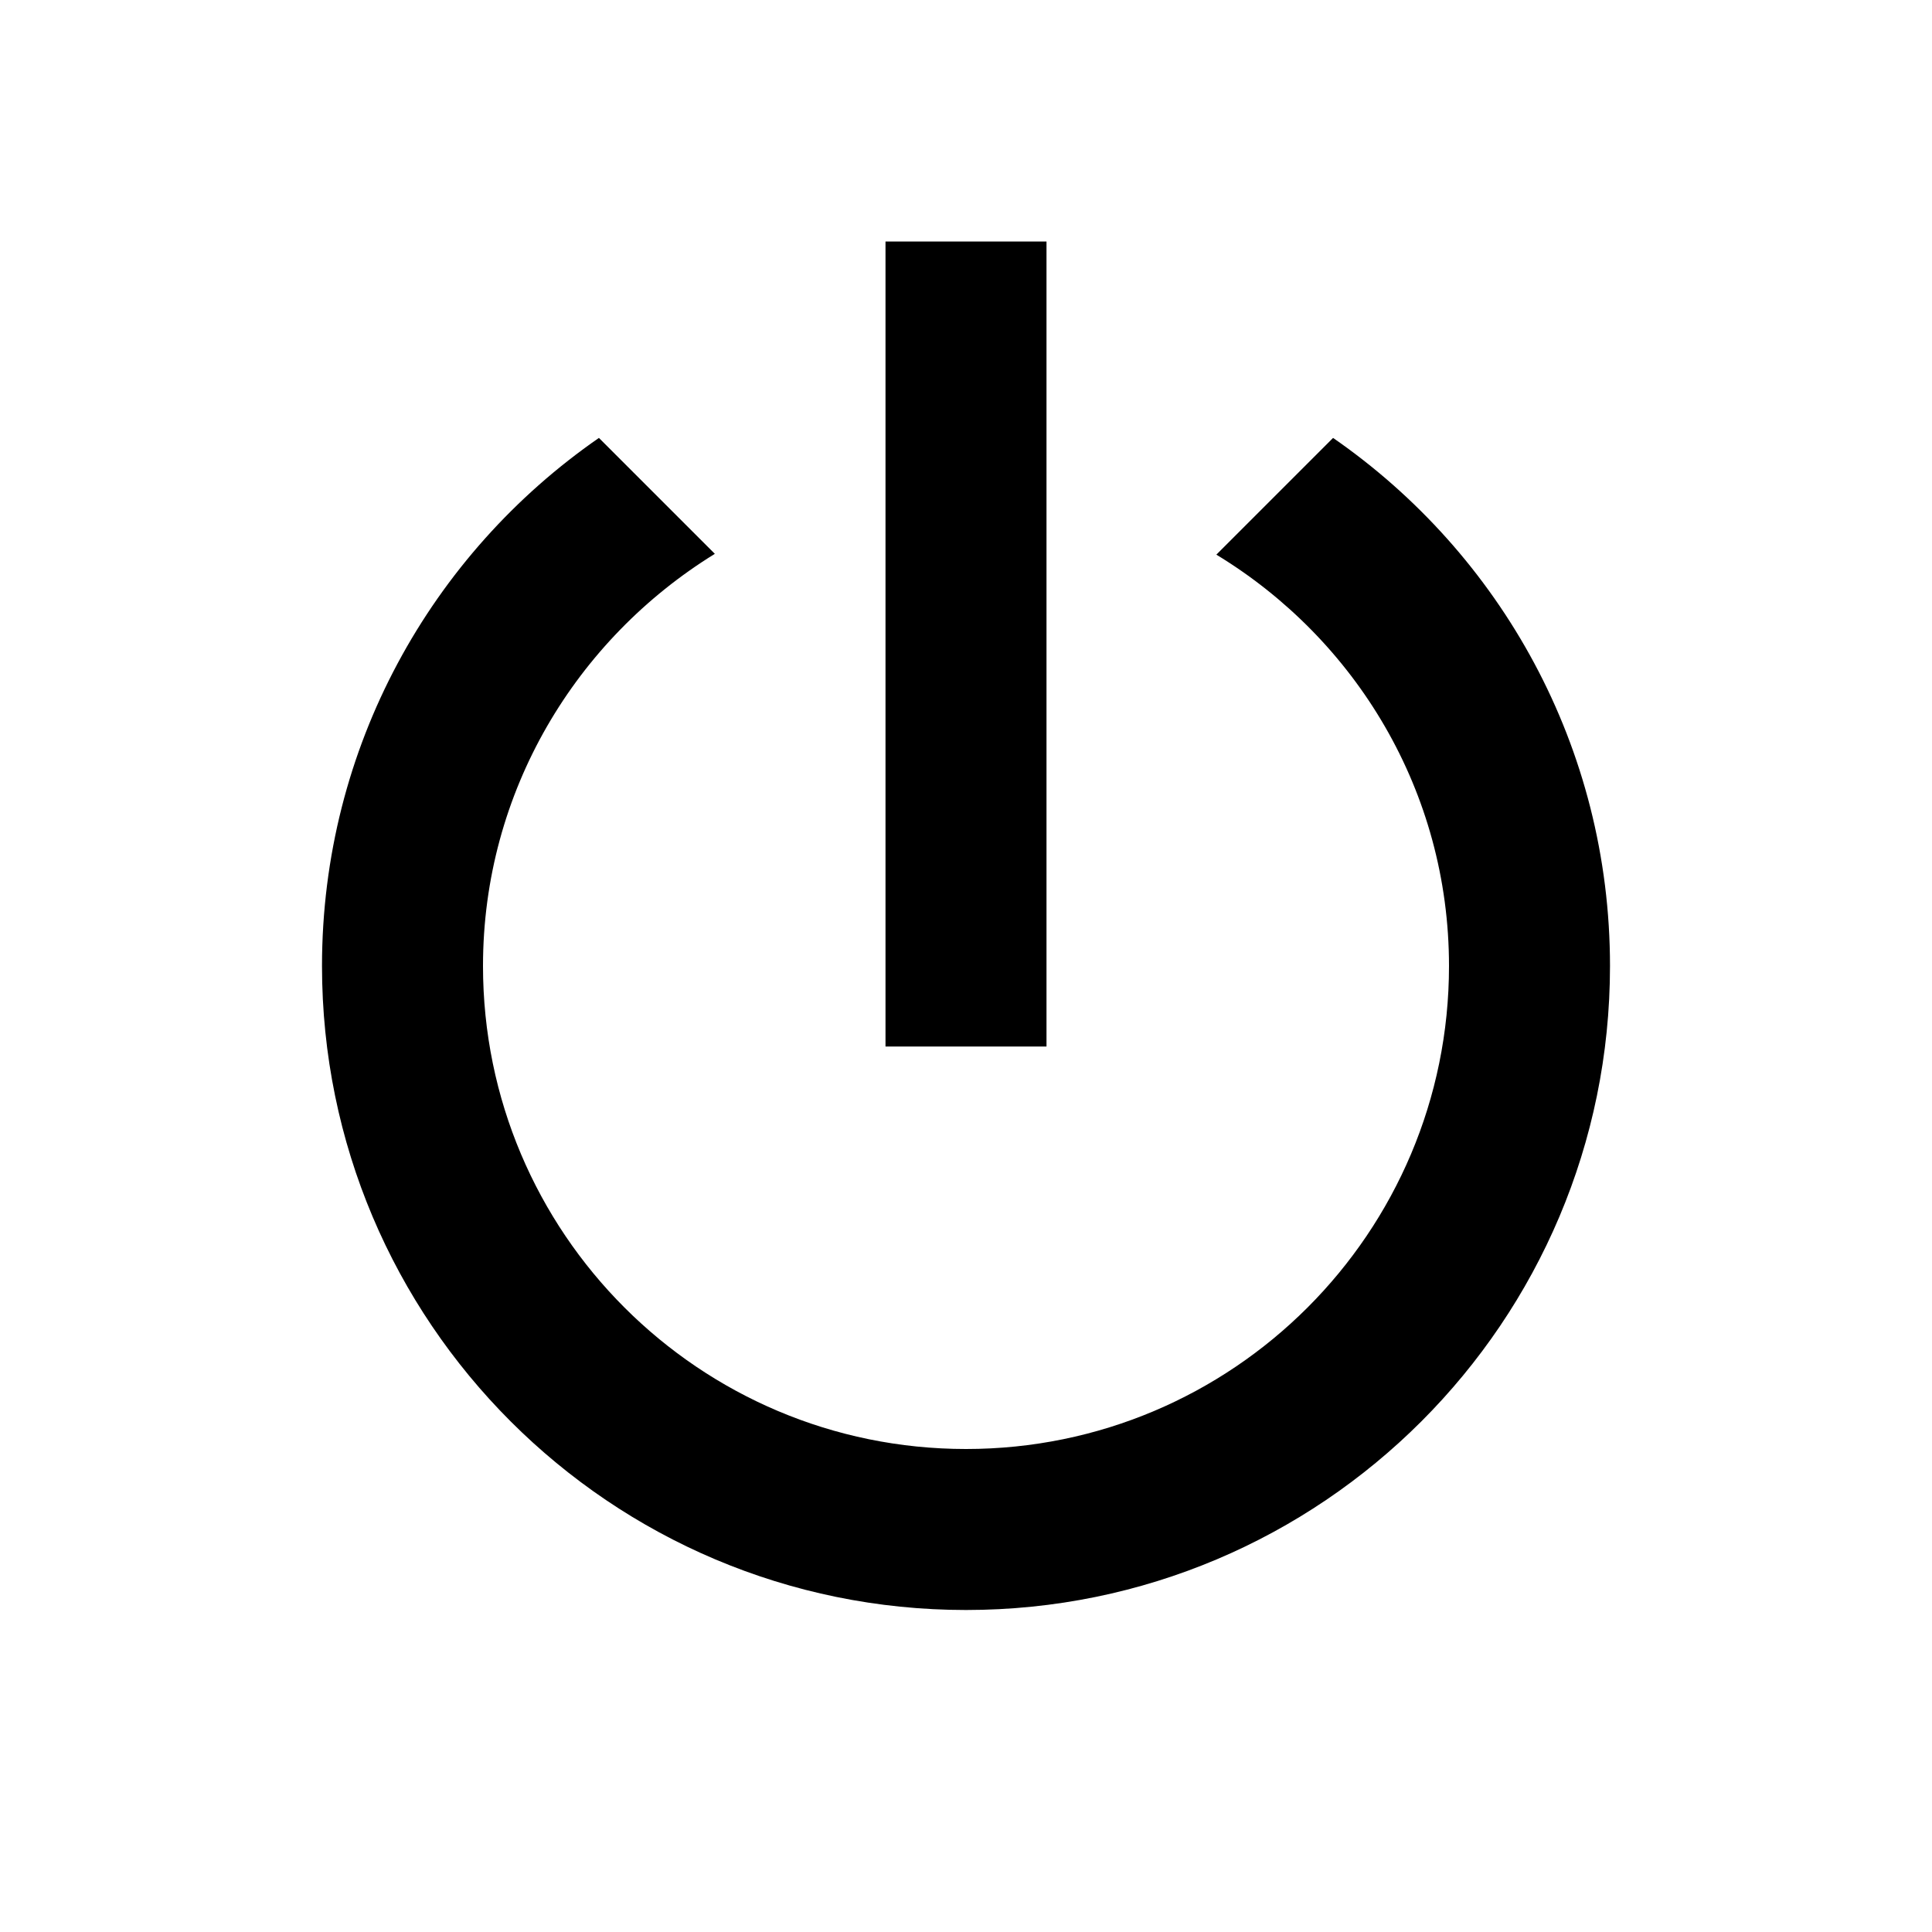
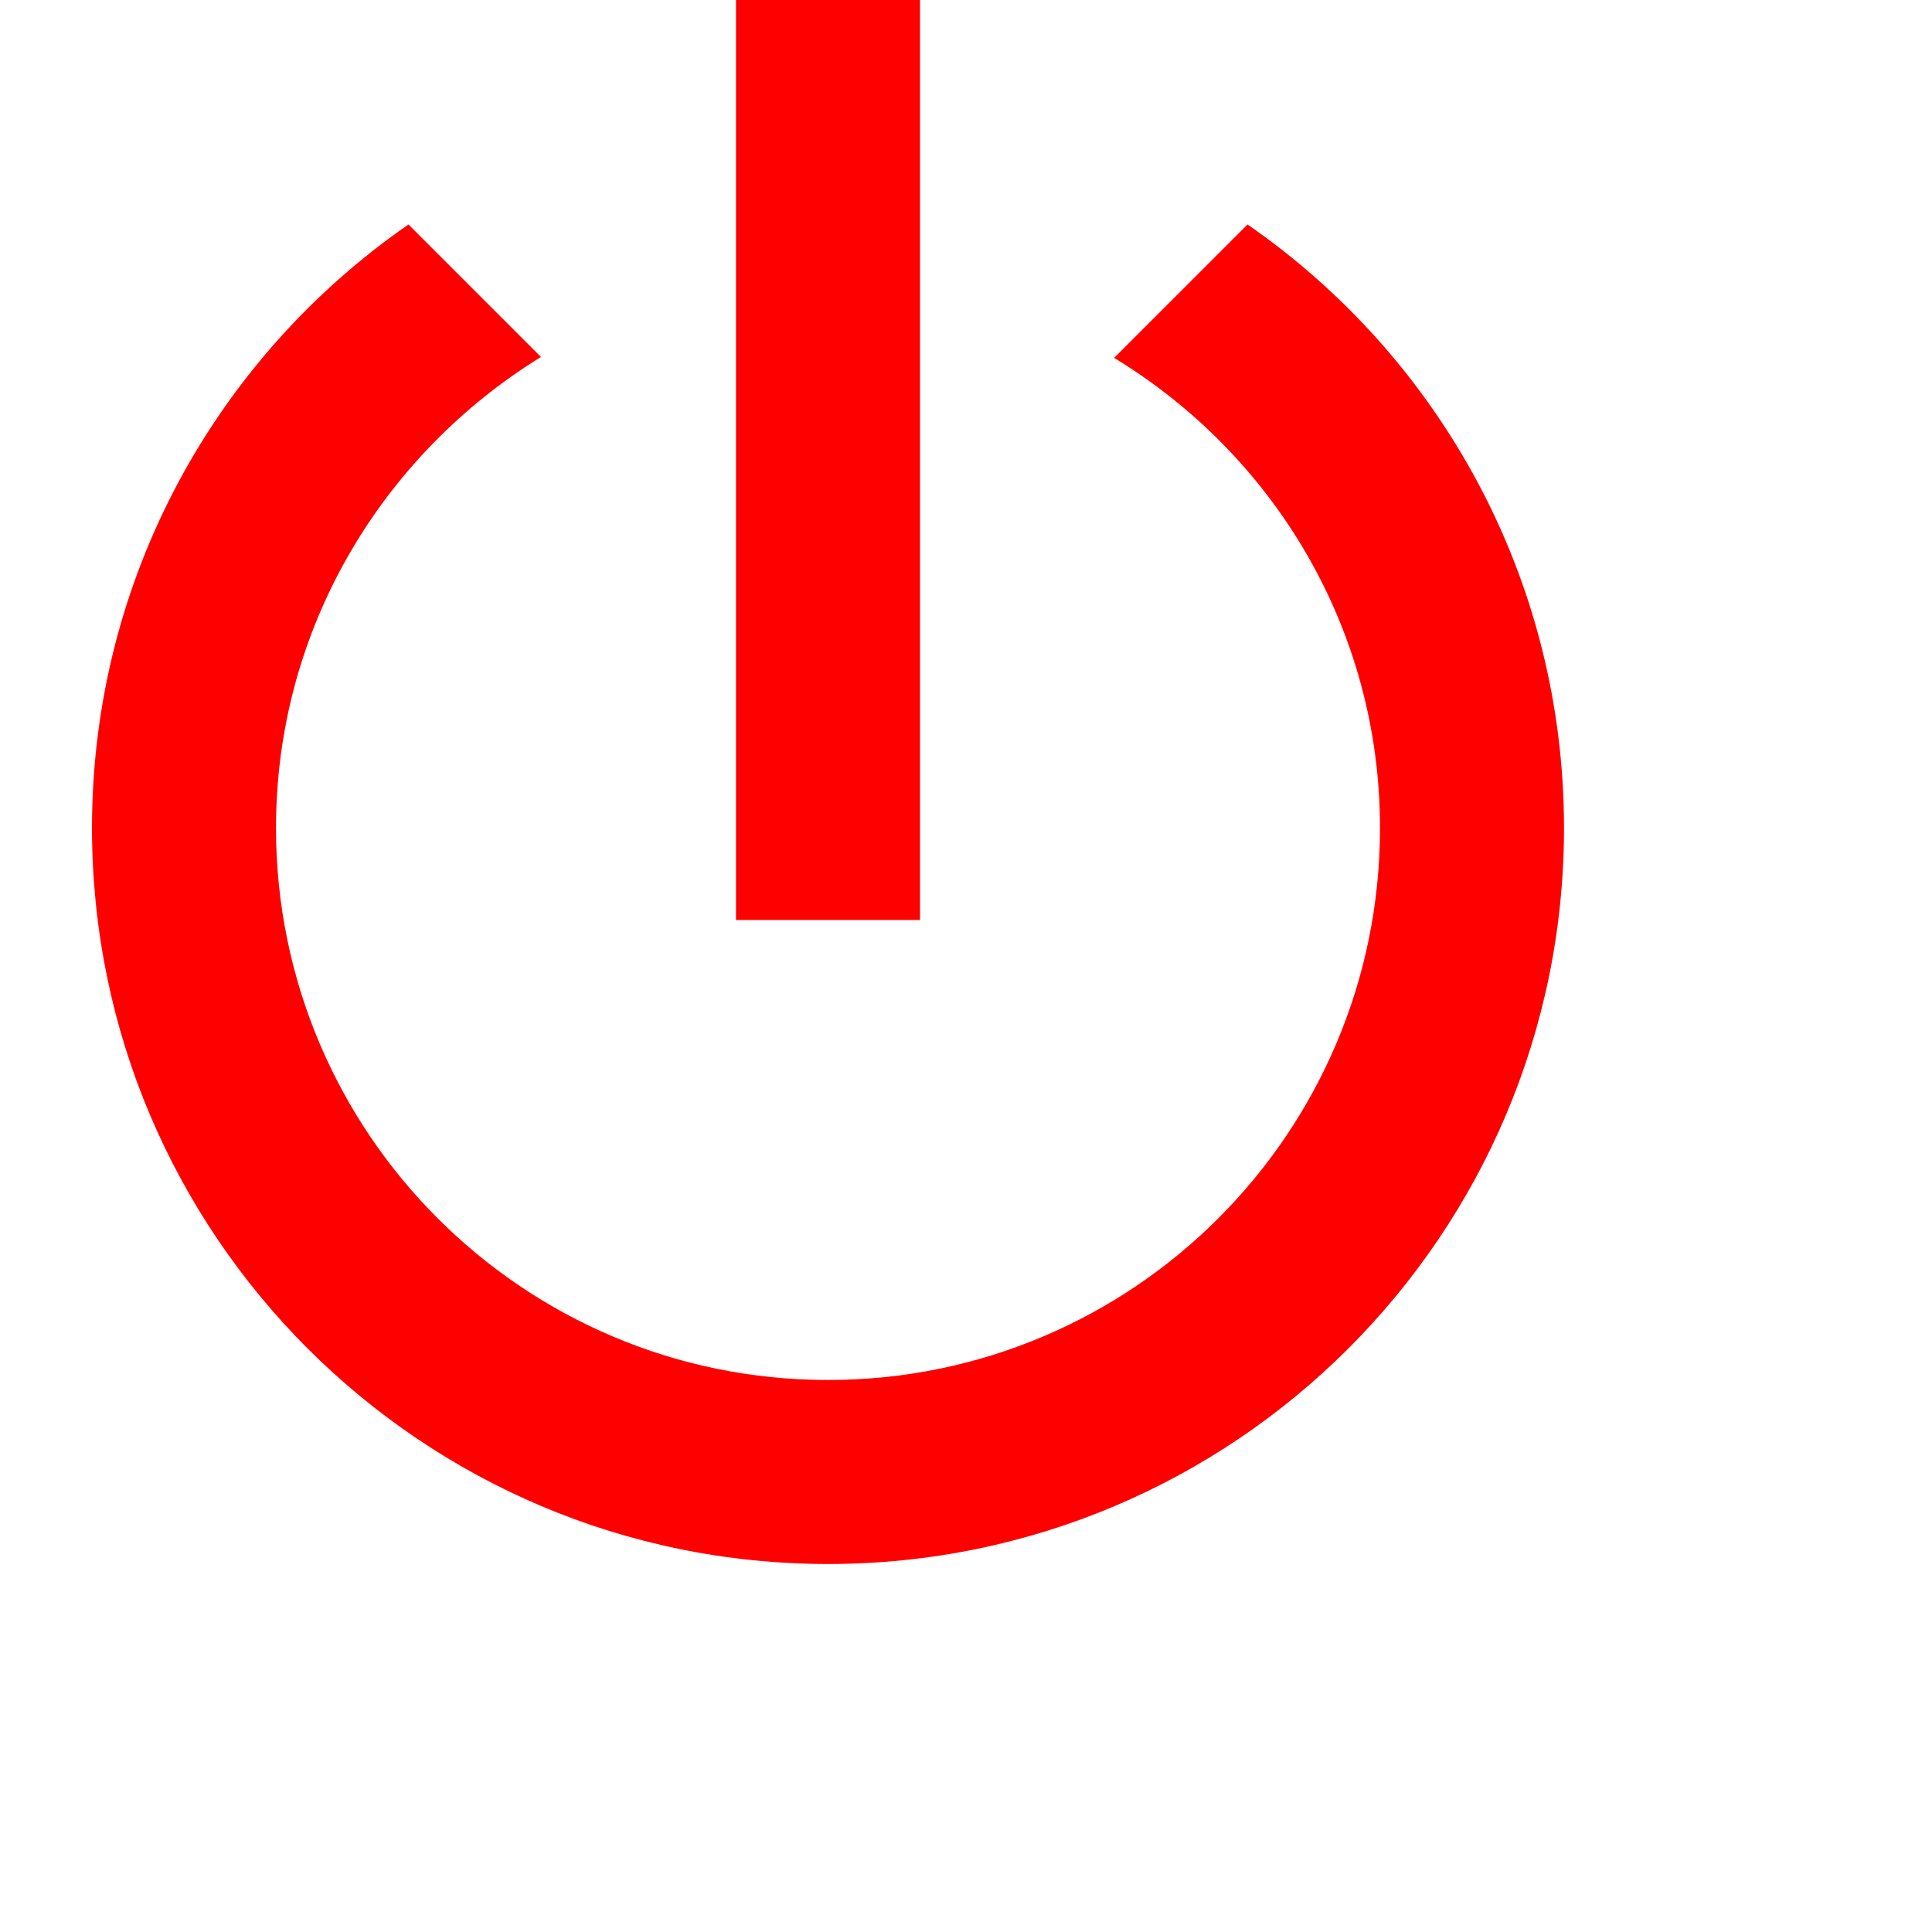
- <svg xmlns="http://www.w3.org/2000/svg" width="24" height="24" version="1.1" viewBox="0 0 24 24">
+ <svg xmlns="http://www.w3.org/2000/svg" fill="red" width="18" height="18" version="1.1" viewBox="3 3 21 21">
  <path d="M16.56,5.44L15.11,6.89C16.84,7.94 18,9.83 18,12A6,6 0 0,1 12,18A6,6 0 0,1 6,12C6,9.83 7.16,7.94 8.88,6.88L7.44,5.44C5.36,6.88 4,9.28 4,12A8,8 0 0,0 12,20A8,8 0 0,0 20,12C20,9.28 18.64,6.88 16.56,5.44M13,3H11V13H13" />
</svg>
